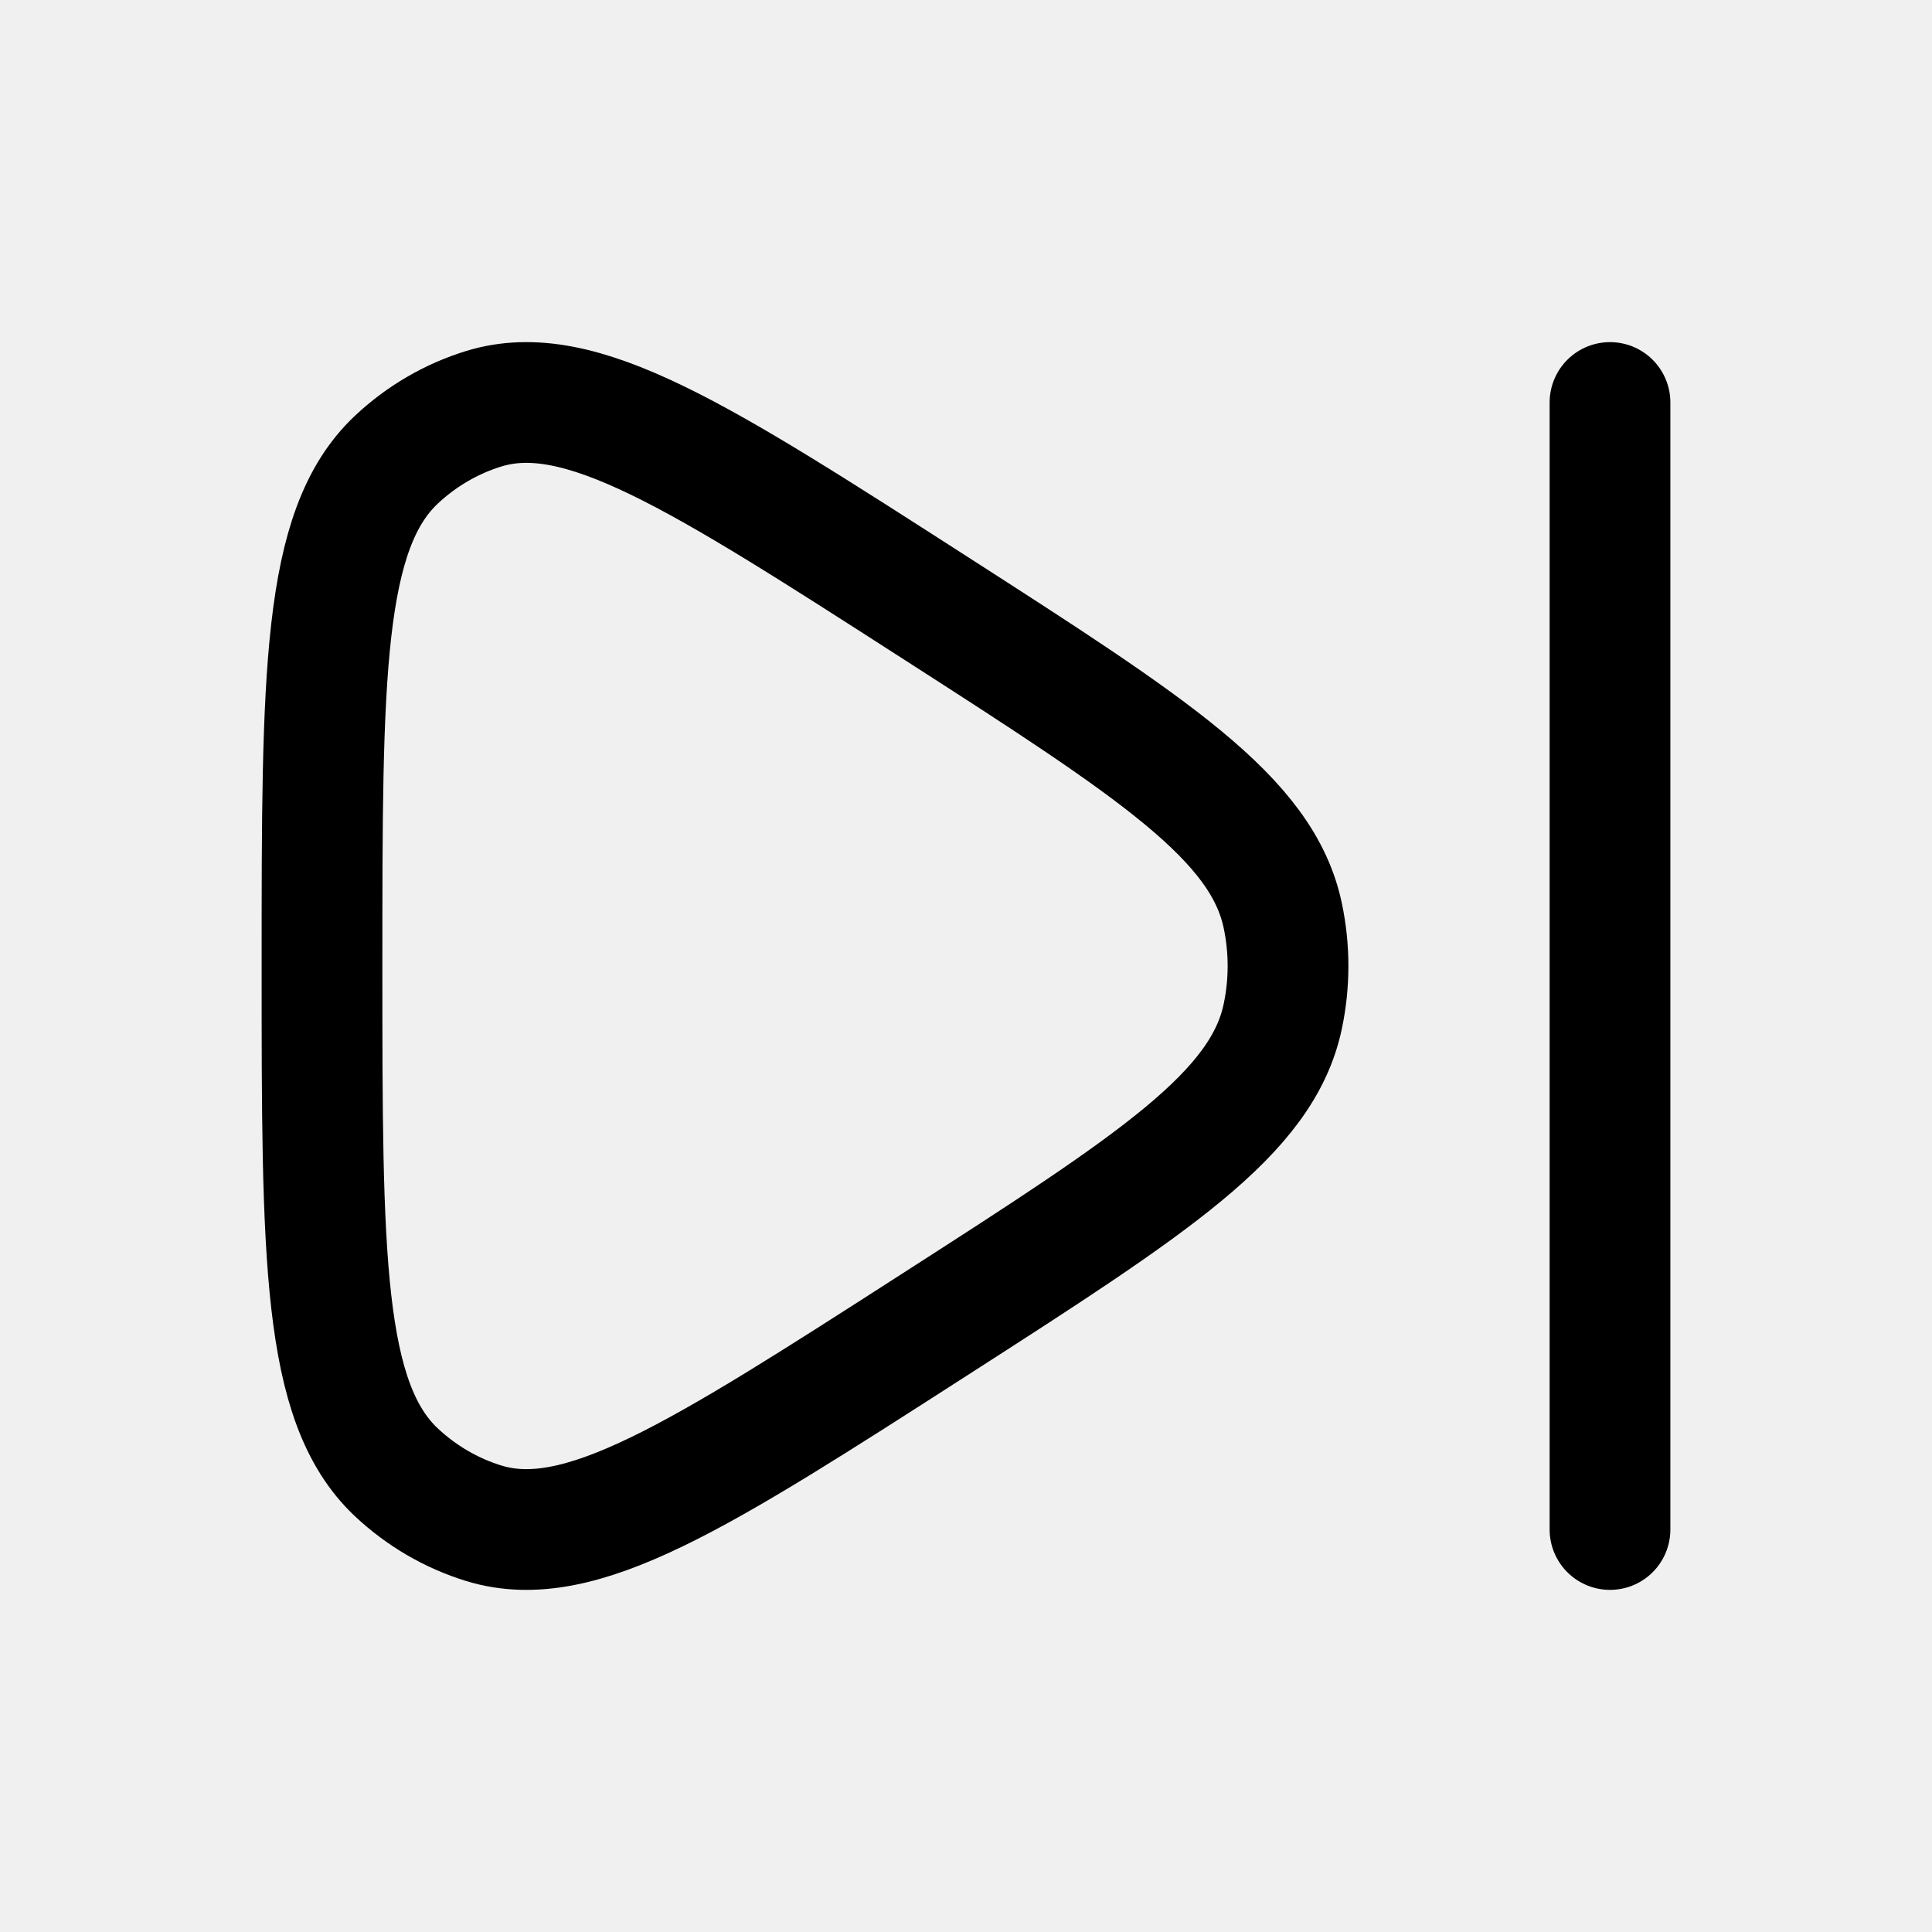
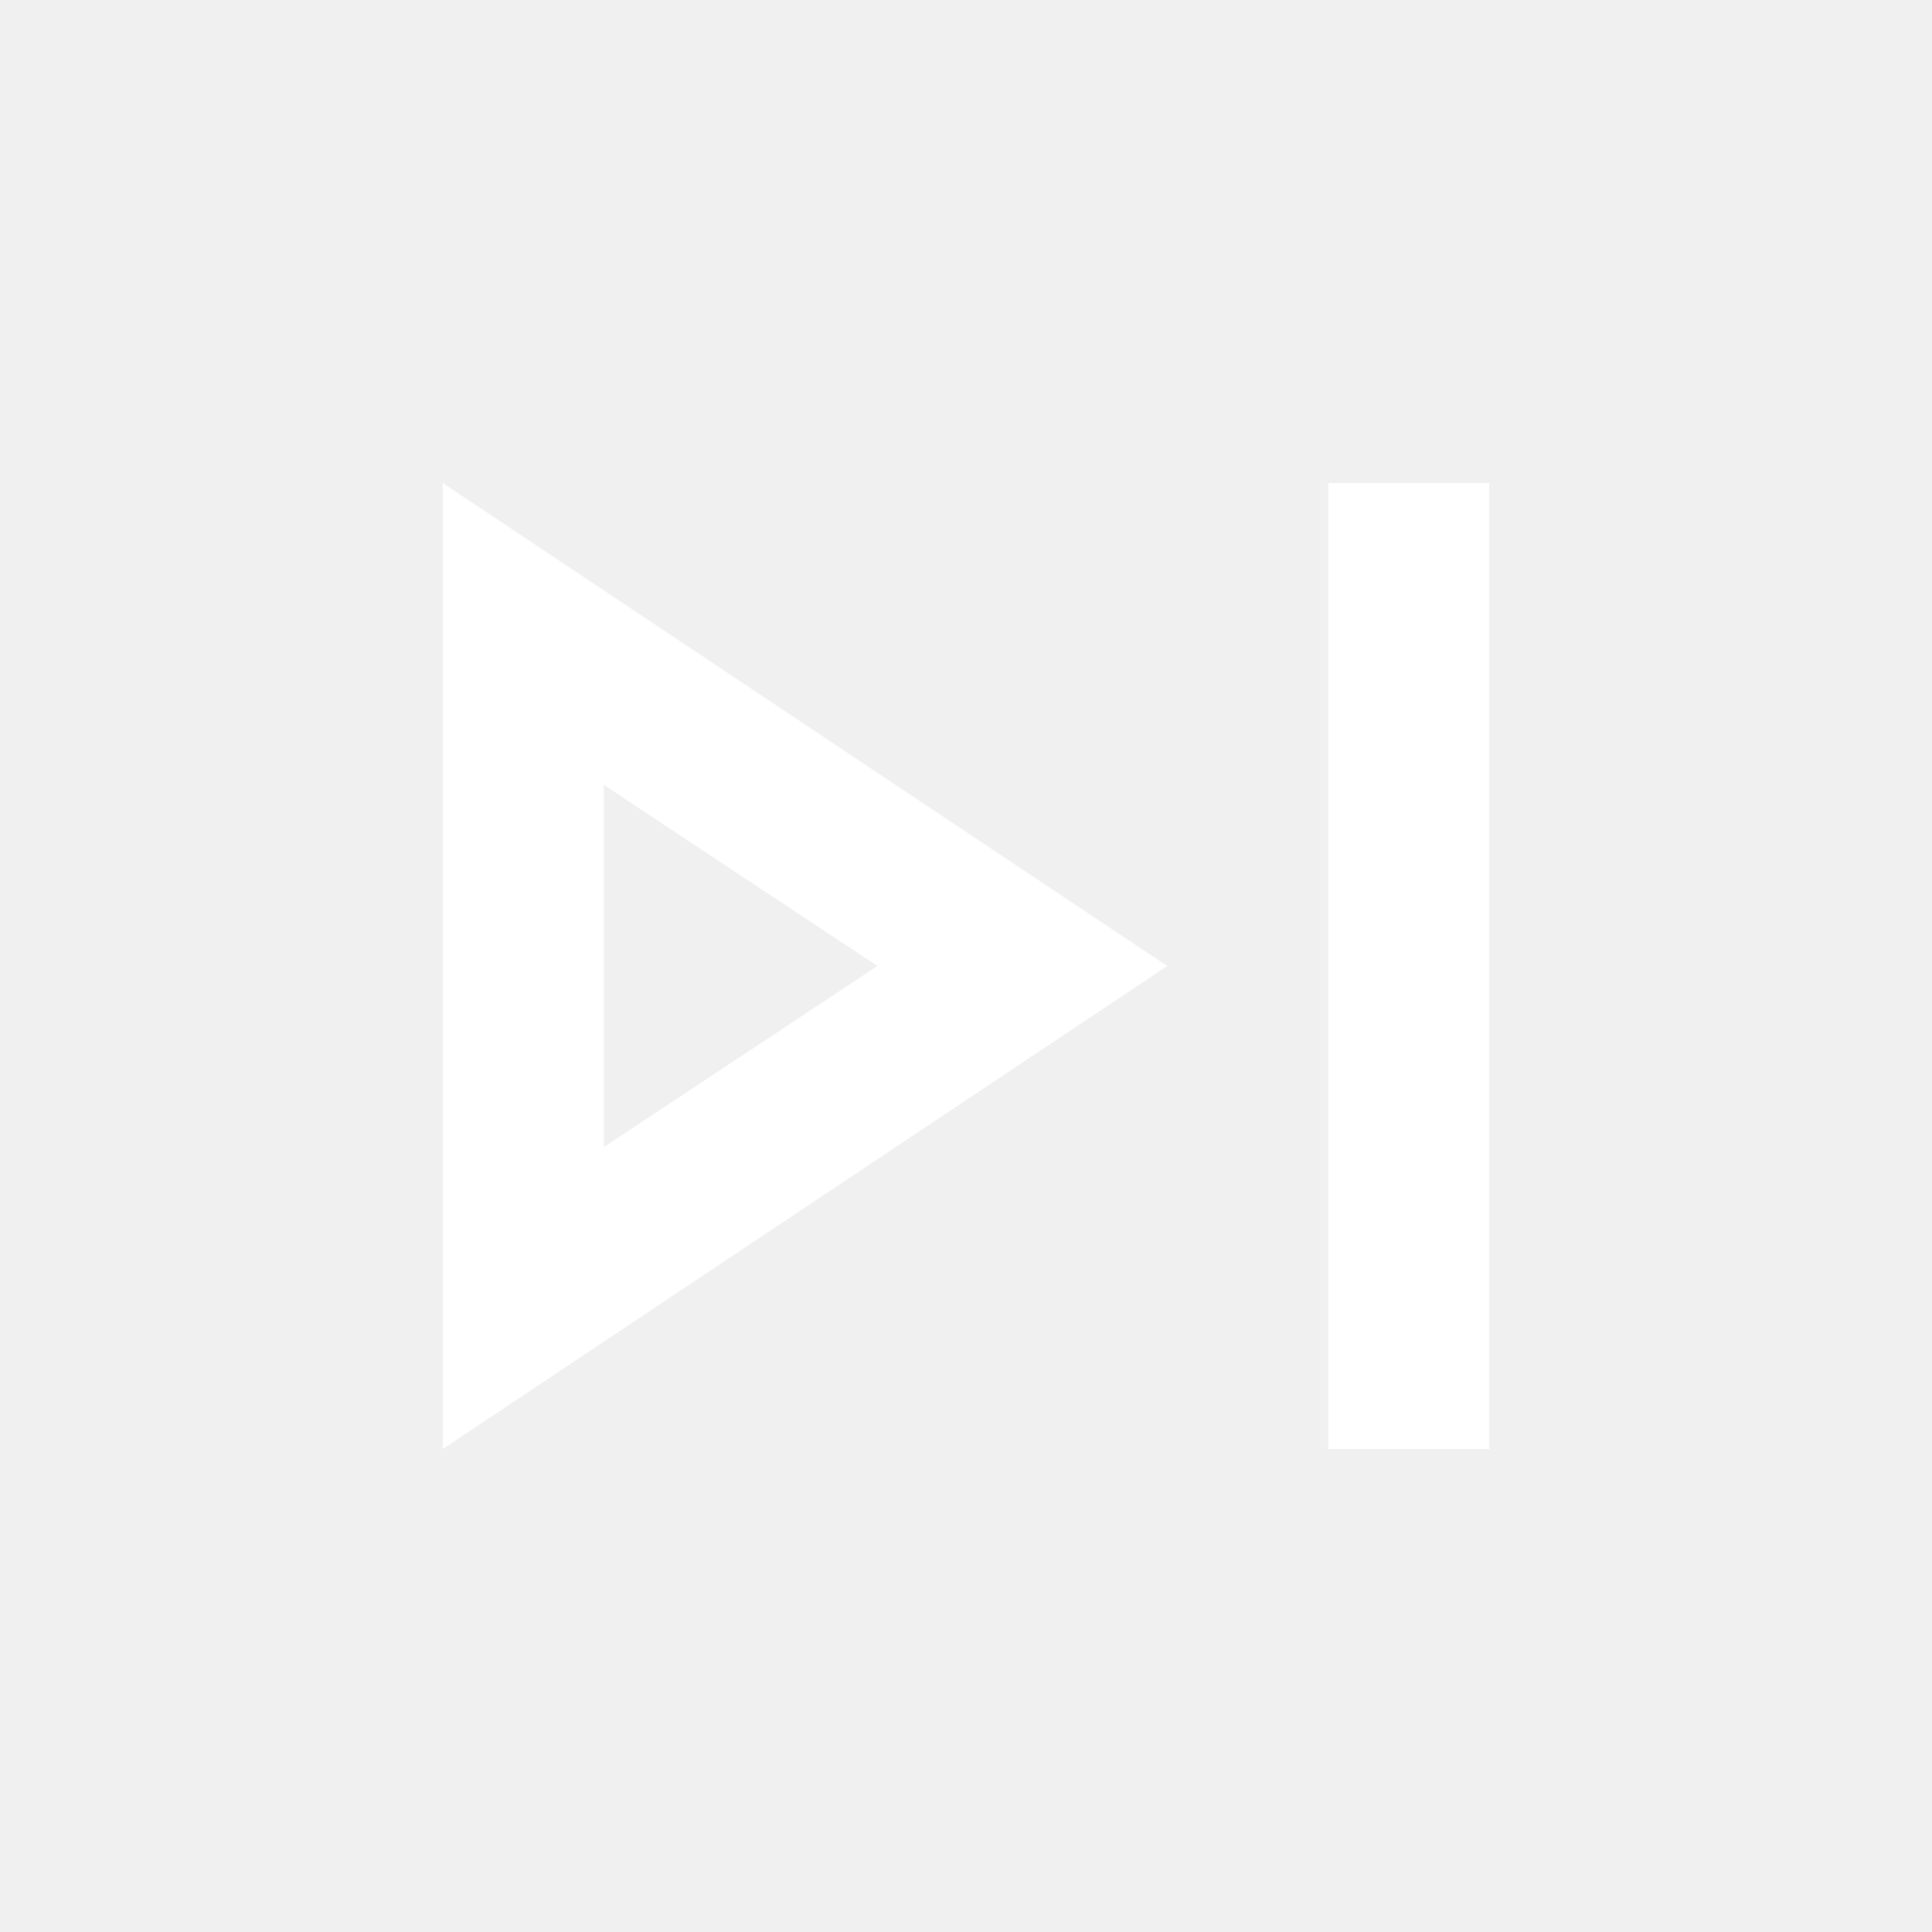
- <svg xmlns="http://www.w3.org/2000/svg" viewBox="0 0 24 24" width="24" height="24" color="#000000" fill="none">
-   <path d="M15.935 12.626C15.681 13.837 14.327 14.708 11.62 16.448C8.675 18.341 7.203 19.288 6.011 18.923C5.607 18.799 5.235 18.582 4.922 18.288C4 17.418 4 15.612 4 12C4 8.388 4 6.582 4.922 5.712C5.235 5.418 5.607 5.201 6.011 5.077C7.203 4.712 8.675 5.659 11.62 7.552C14.327 9.292 15.681 10.163 15.935 11.374C16.022 11.787 16.022 12.213 15.935 12.626Z" stroke="currentColor" stroke-width="1.5" stroke-linejoin="round" />
-   <path d="M20 5V19" stroke="currentColor" stroke-width="1.5" stroke-linecap="round" />
+ <svg xmlns="http://www.w3.org/2000/svg" height="24px" viewBox="0 -960 960 960" width="24px" fill="#ffffff">
+   <path d="M660-240v-480h80v480h-80Zm-440 0v-480l360 240-360 240Zm80-240Zm0 90 136-90-136-90v180Z" />
</svg>
